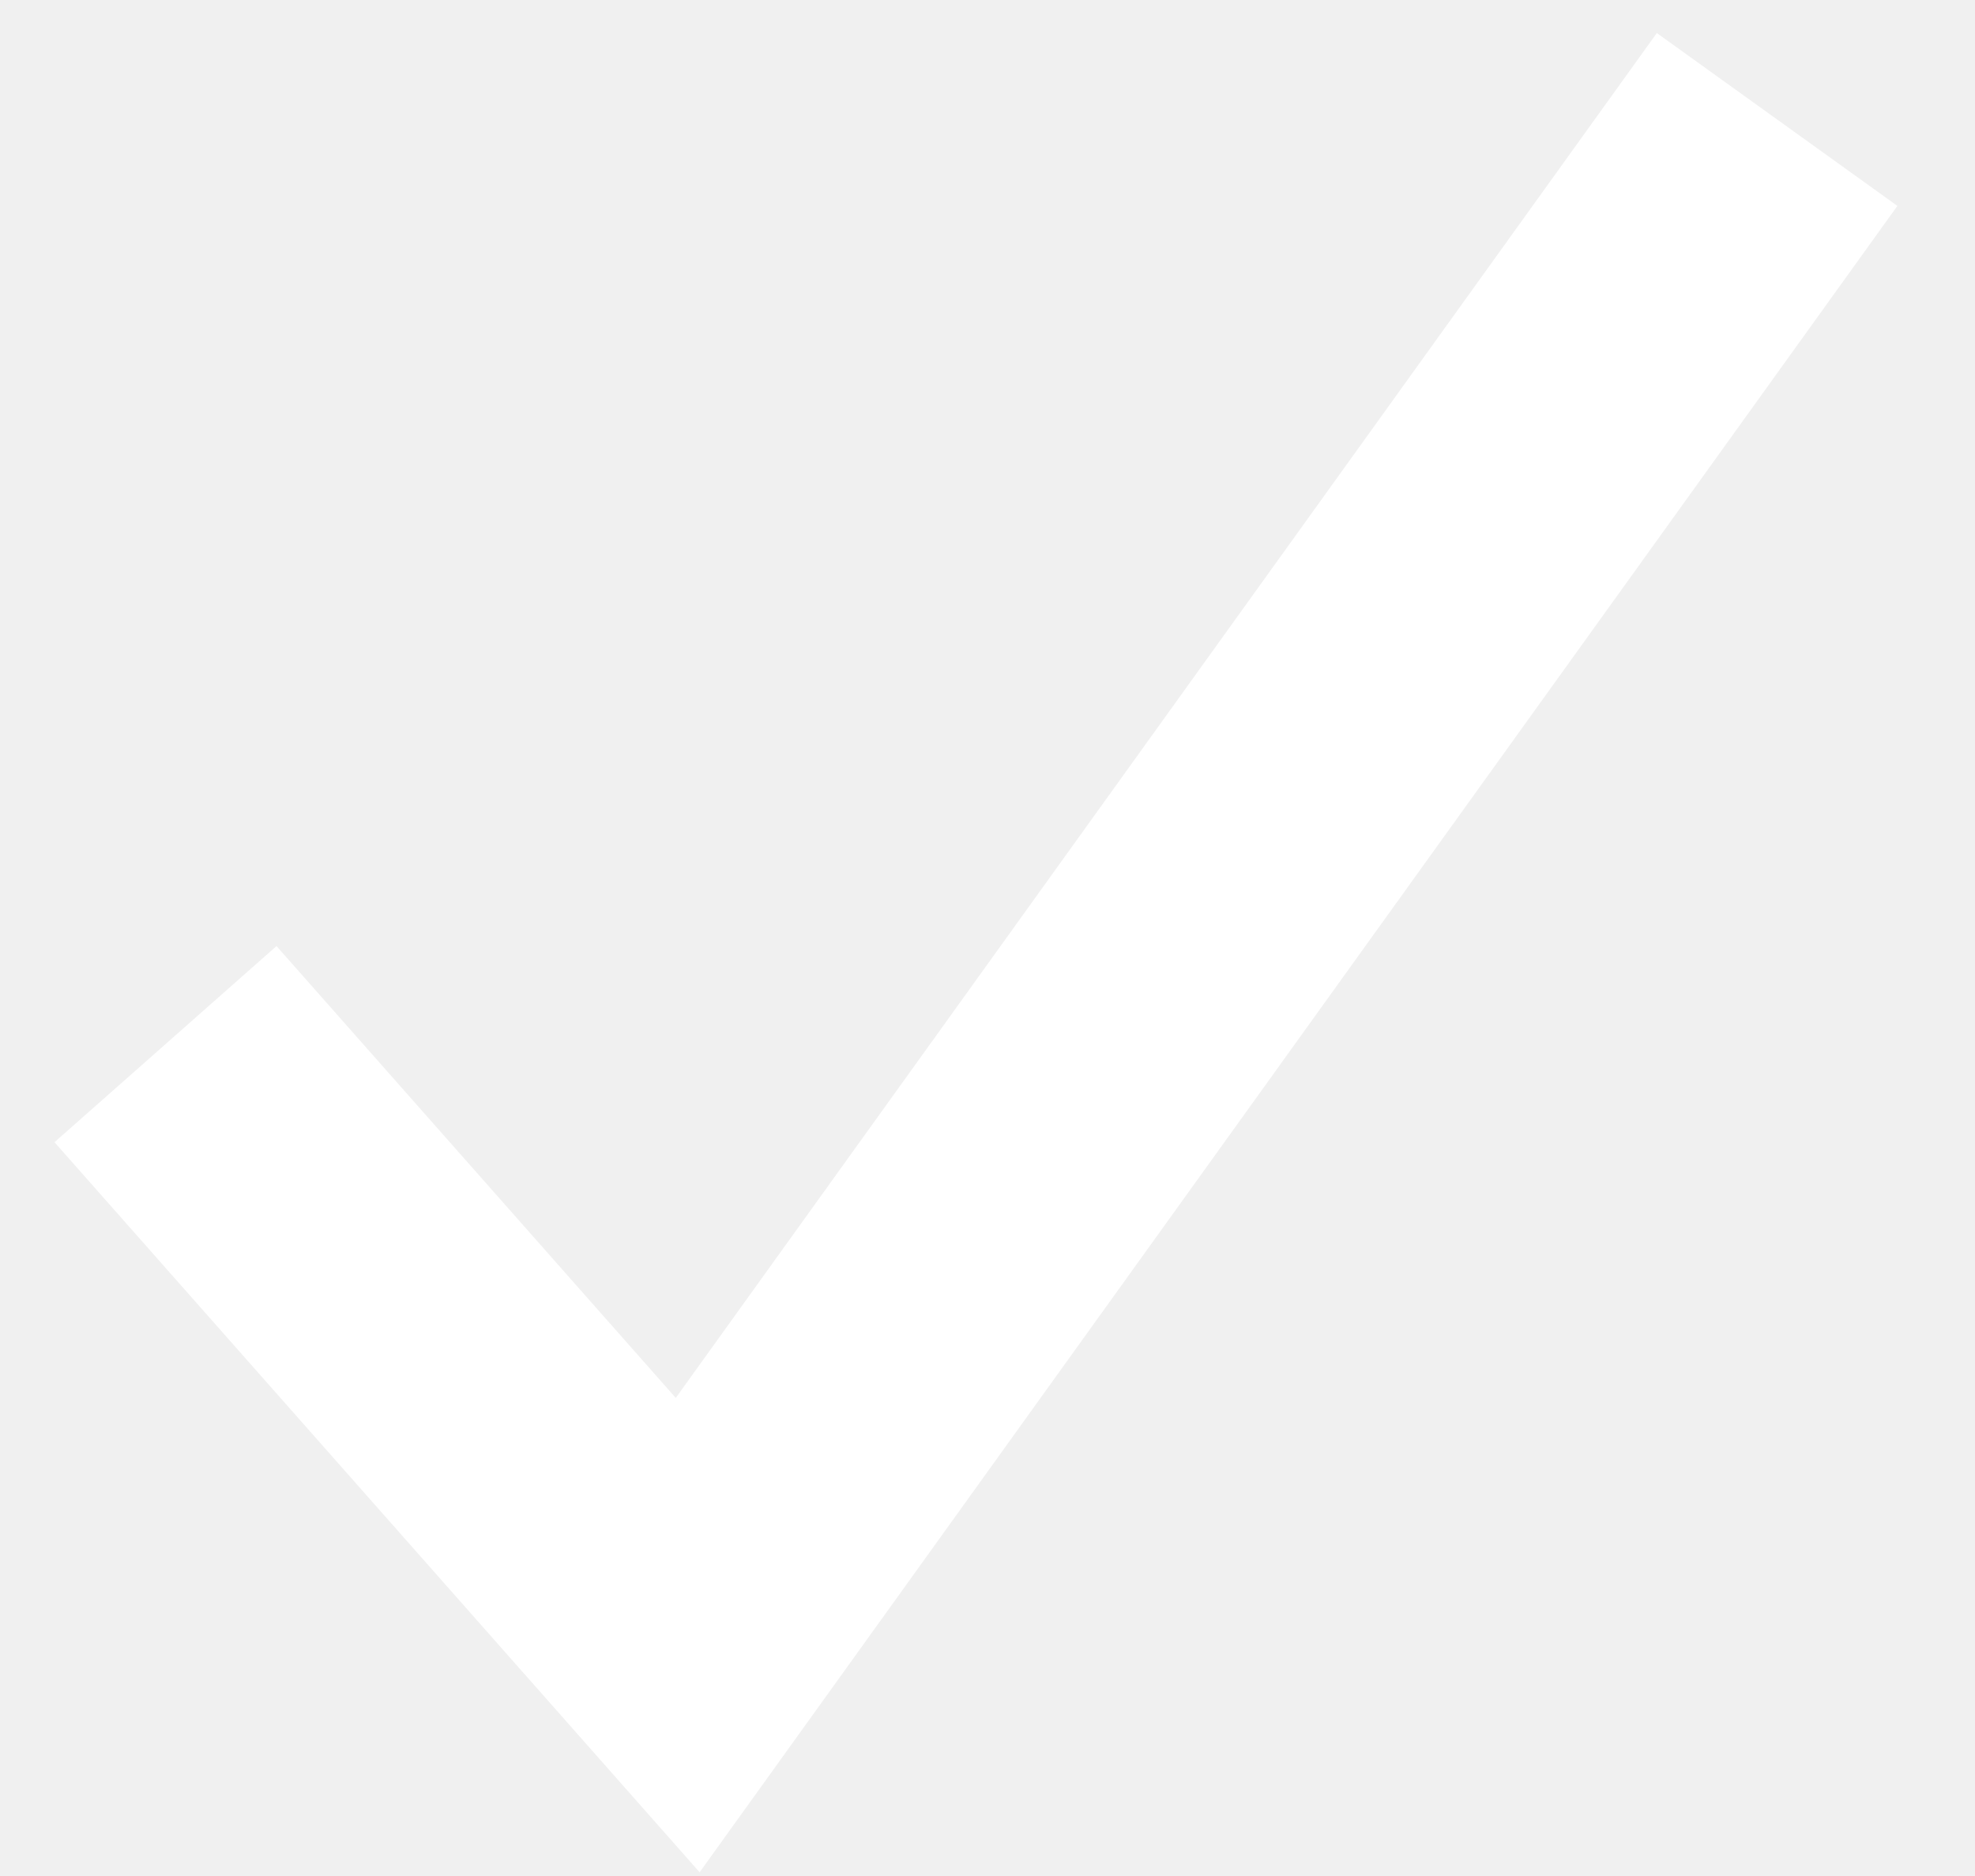
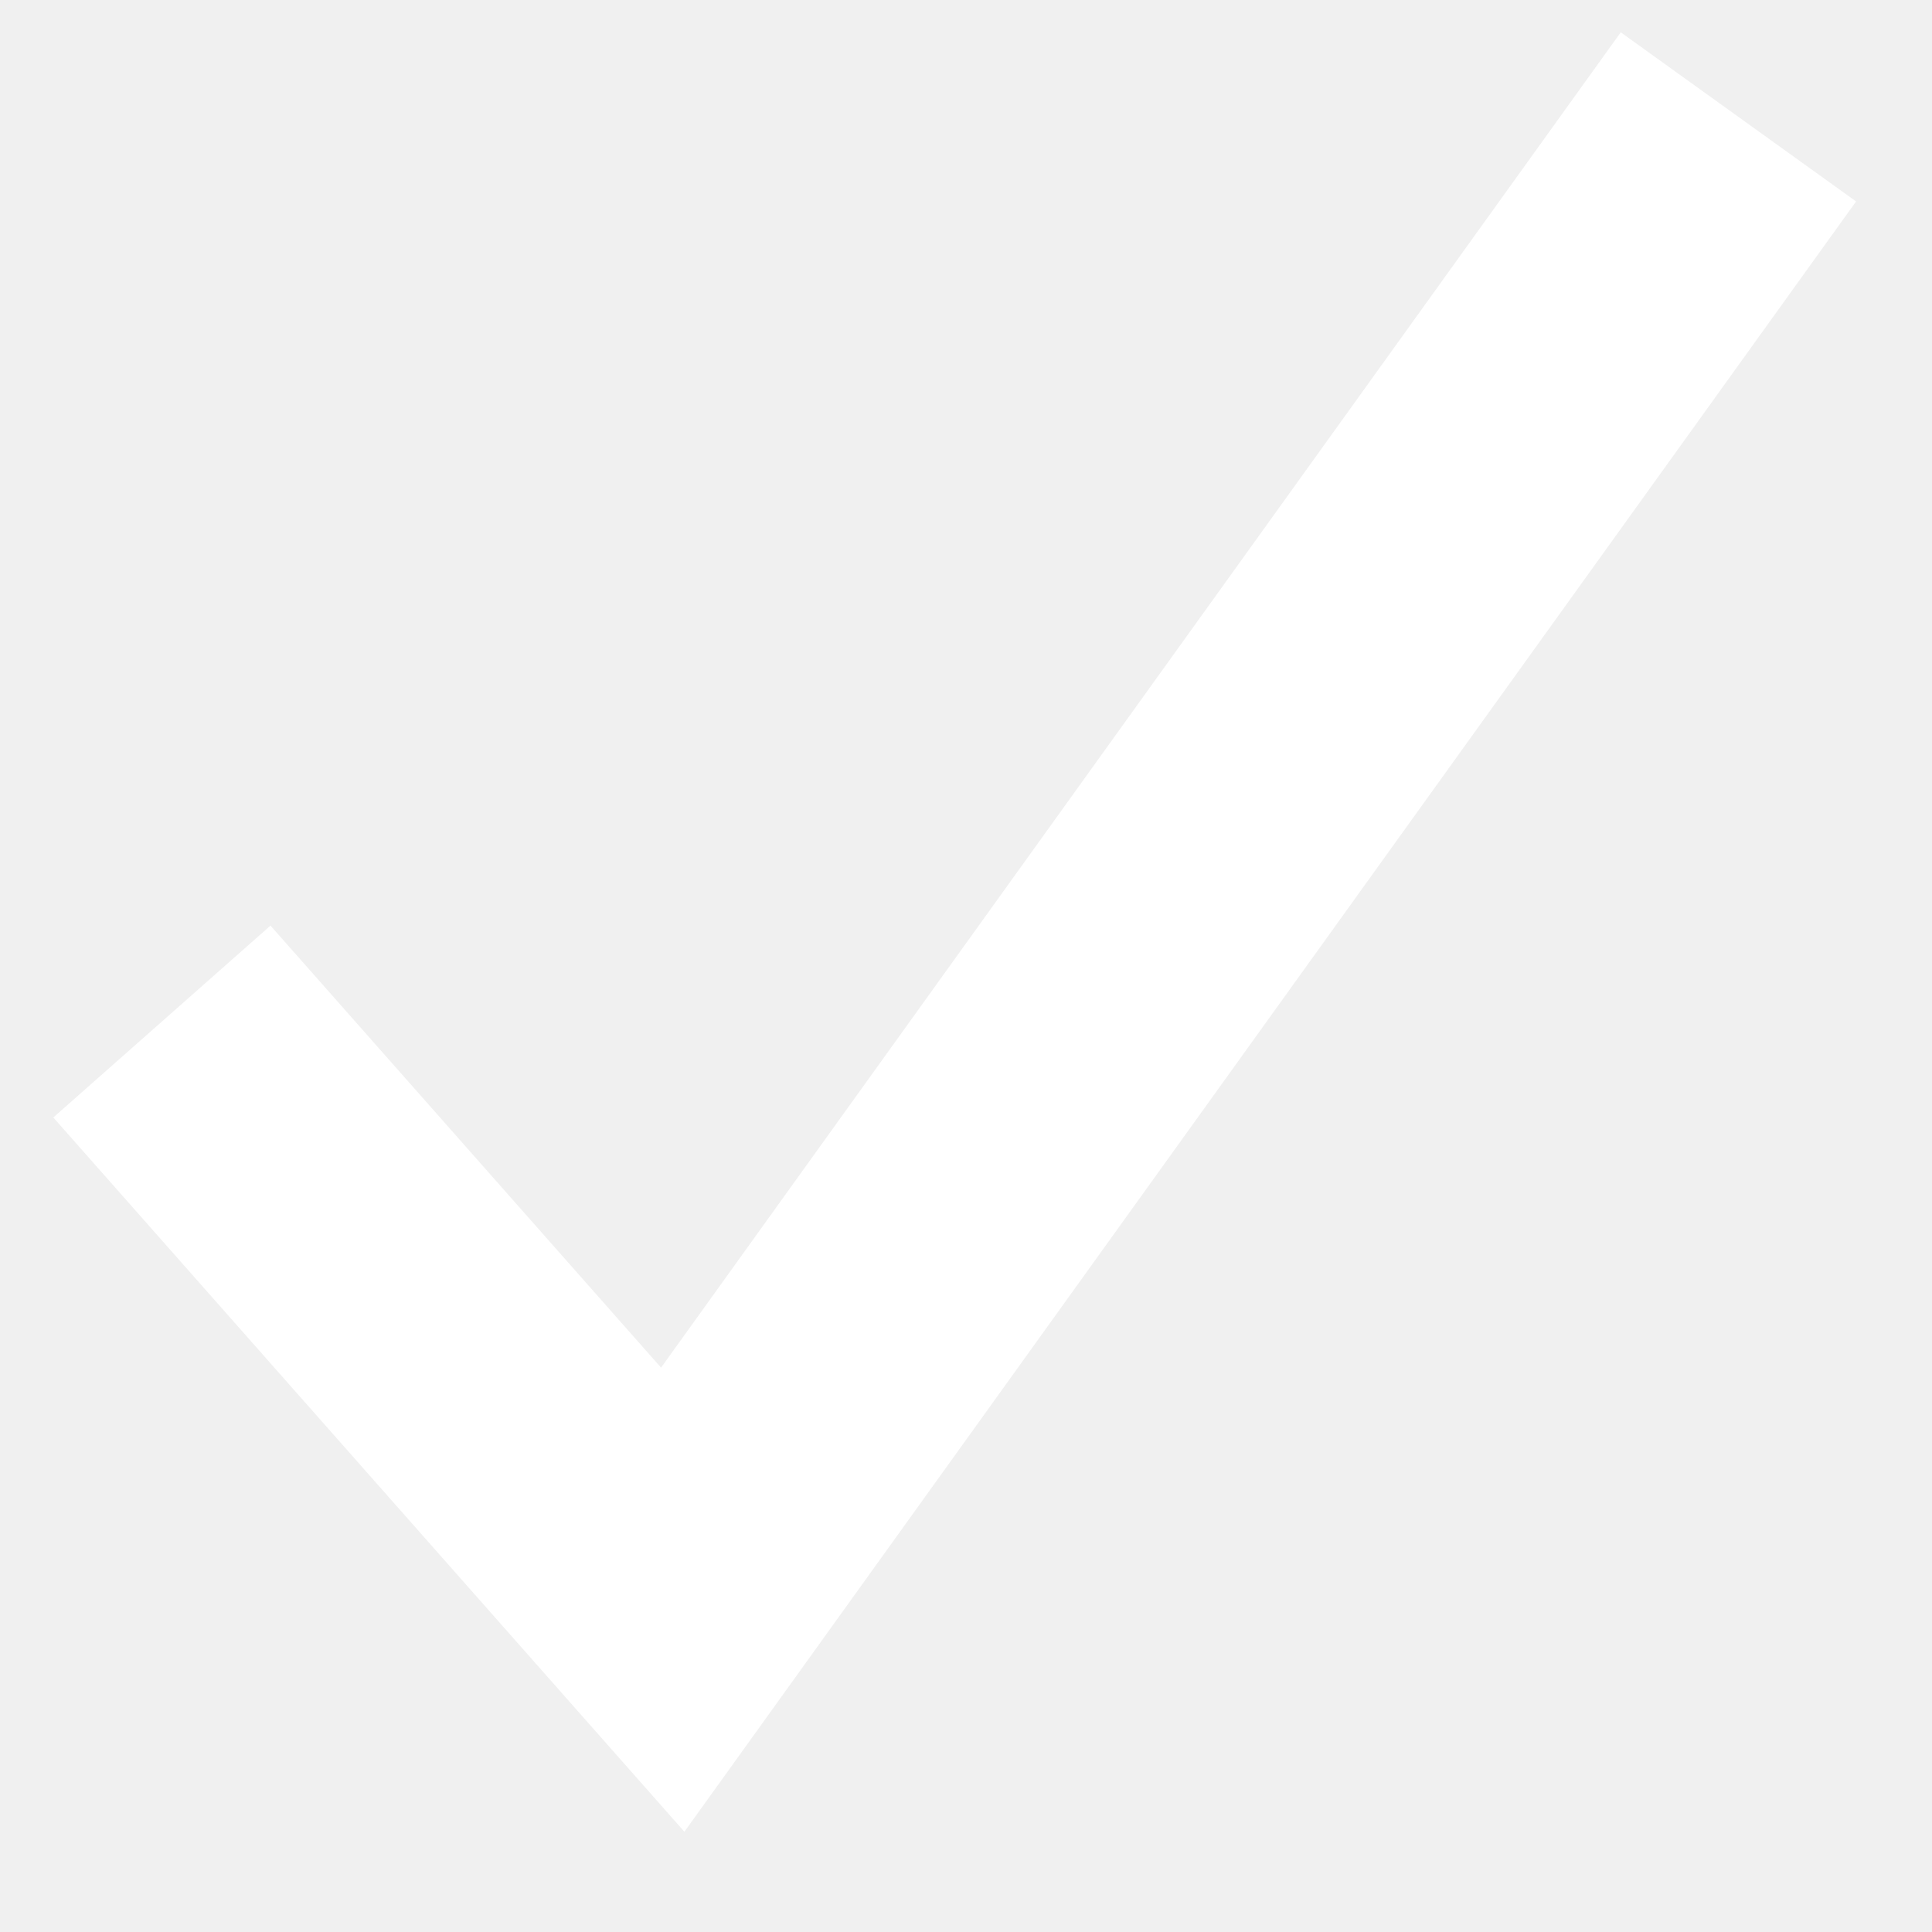
- <svg xmlns="http://www.w3.org/2000/svg" width="20" height="19" viewBox="0 0 20 19">
-   <path d="M1.676 10.575l5.288 5.985L17.996 1.21" stroke="#FFF" stroke-width="3" fill="none" fill-rule="evenodd" />
+ <svg xmlns="http://www.w3.org/2000/svg" width="20" height="20" viewBox="0 0 20 20">
+   <path d="M1.676 10.575l5.288 5.985L17.996 1.21" stroke-width="3" stroke="#FFF" fill="none" fill-rule="evenodd" />
</svg>
